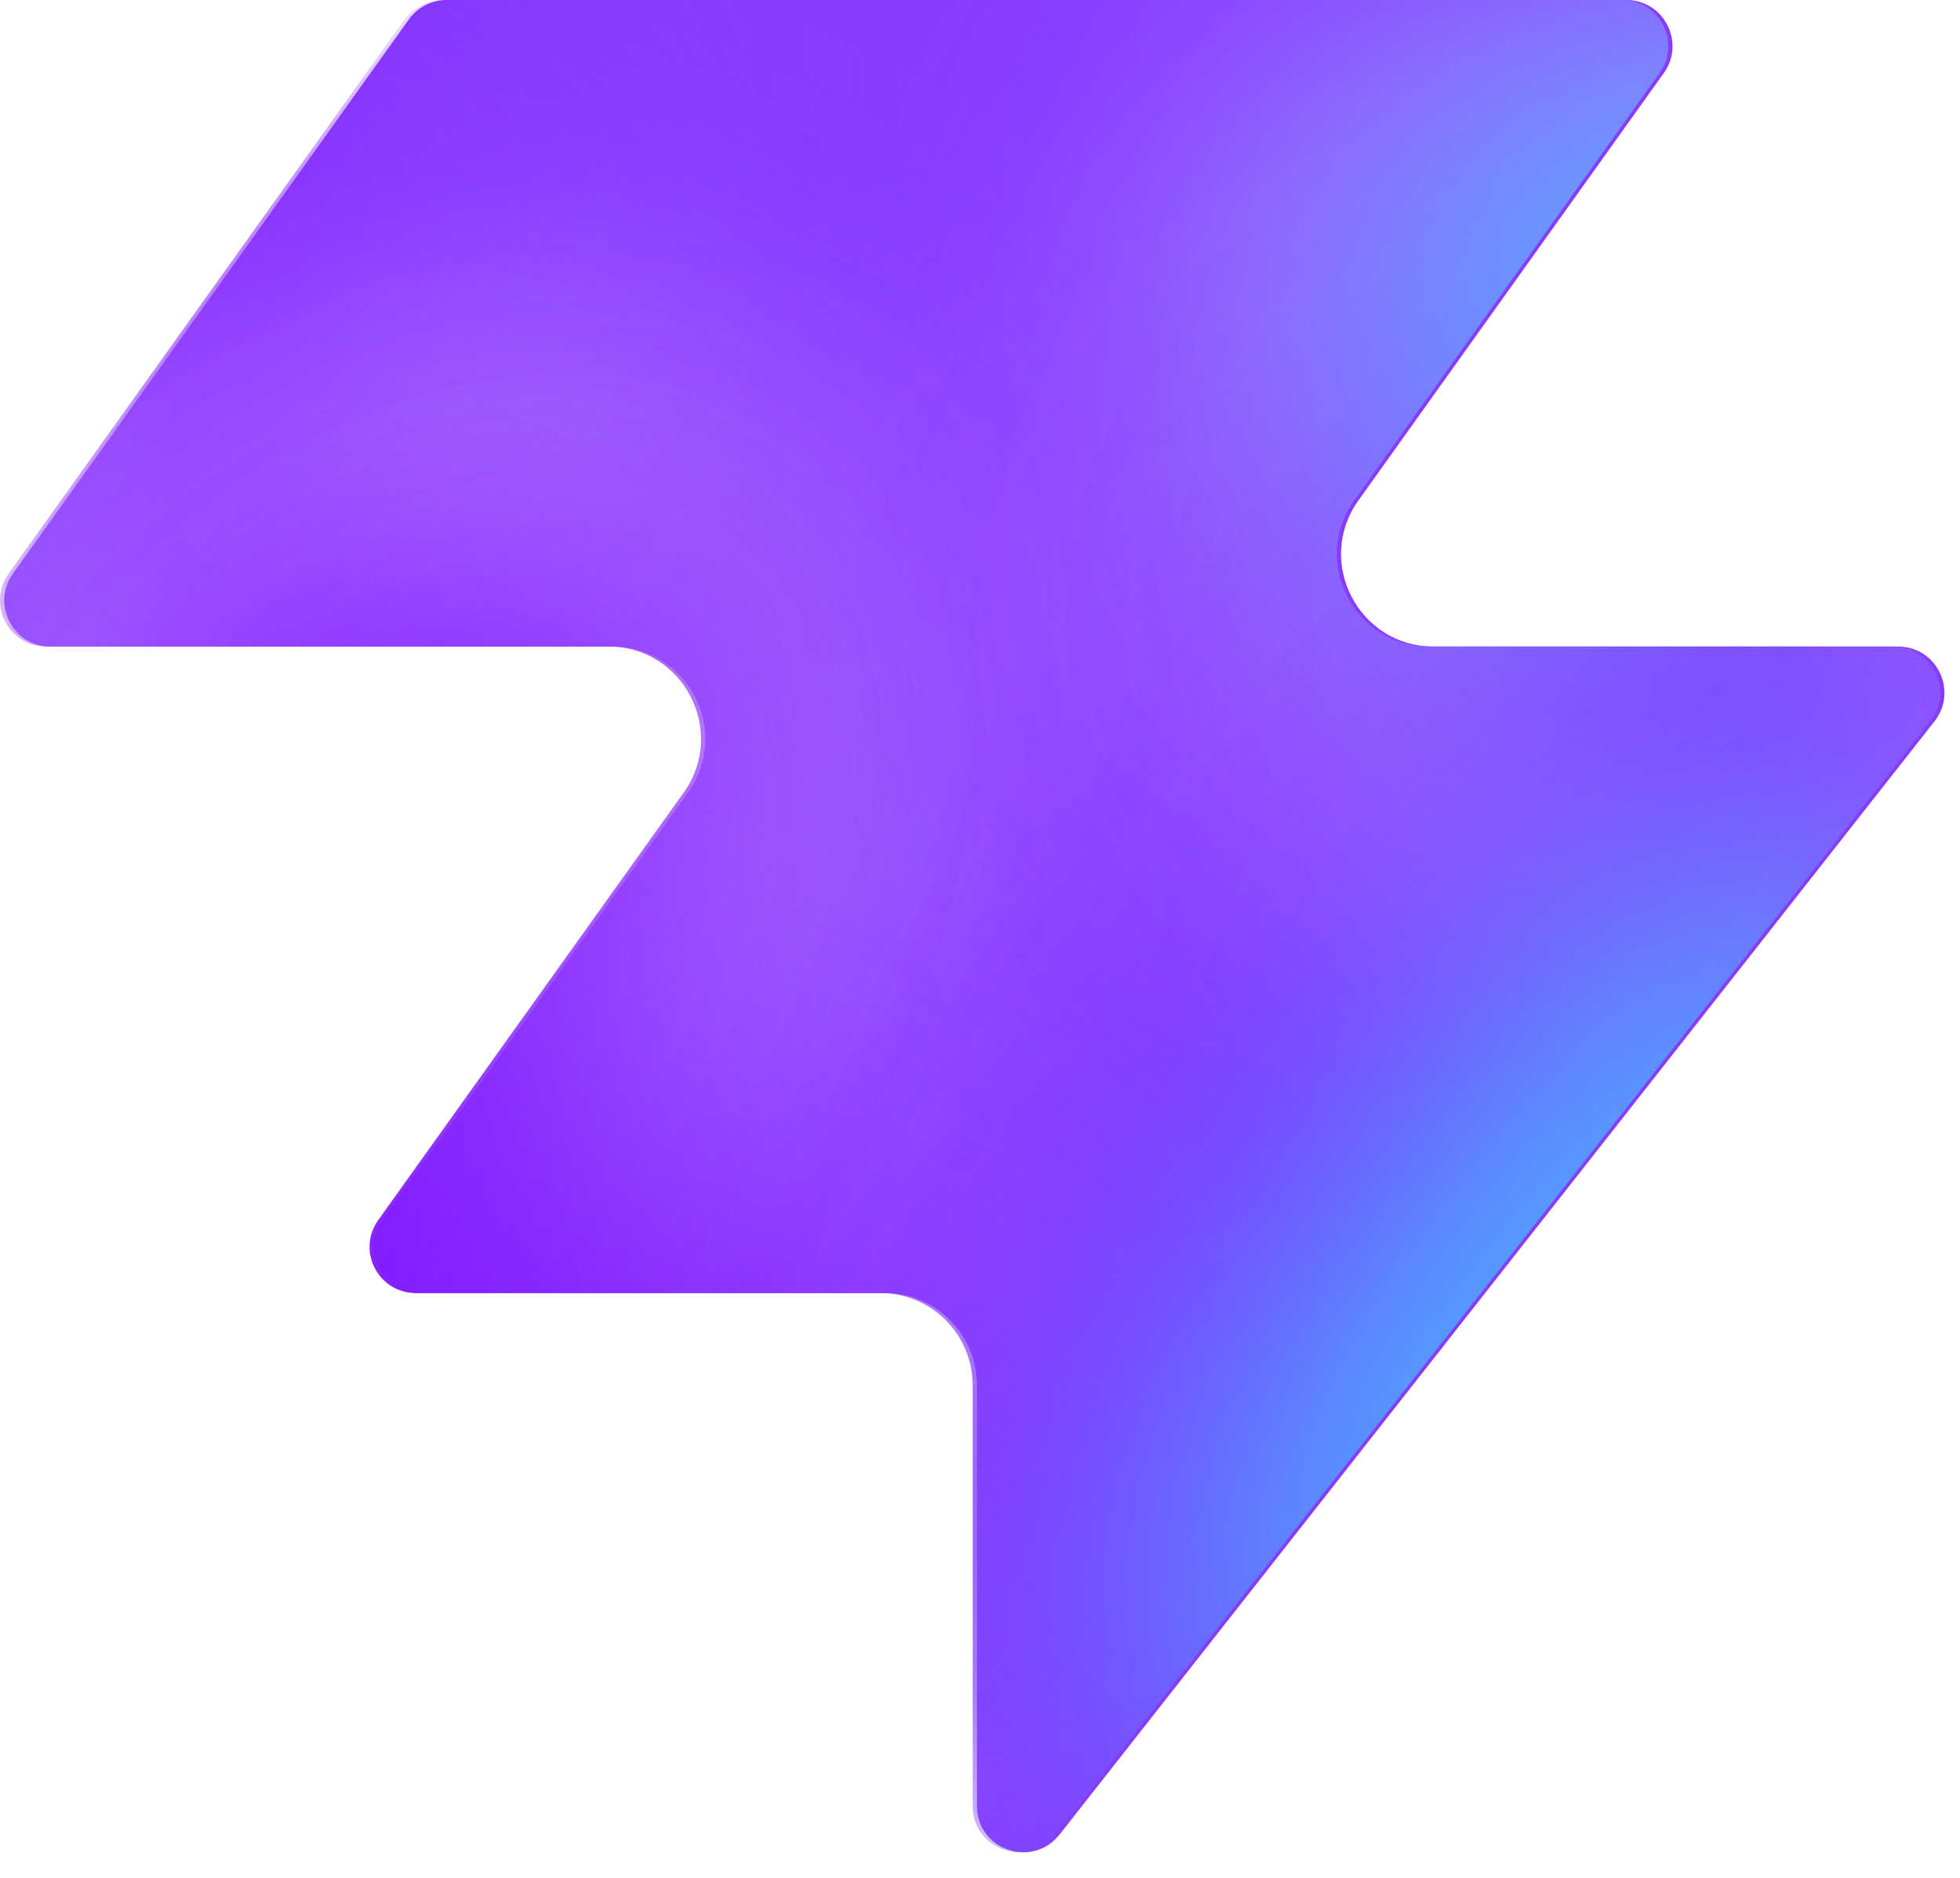
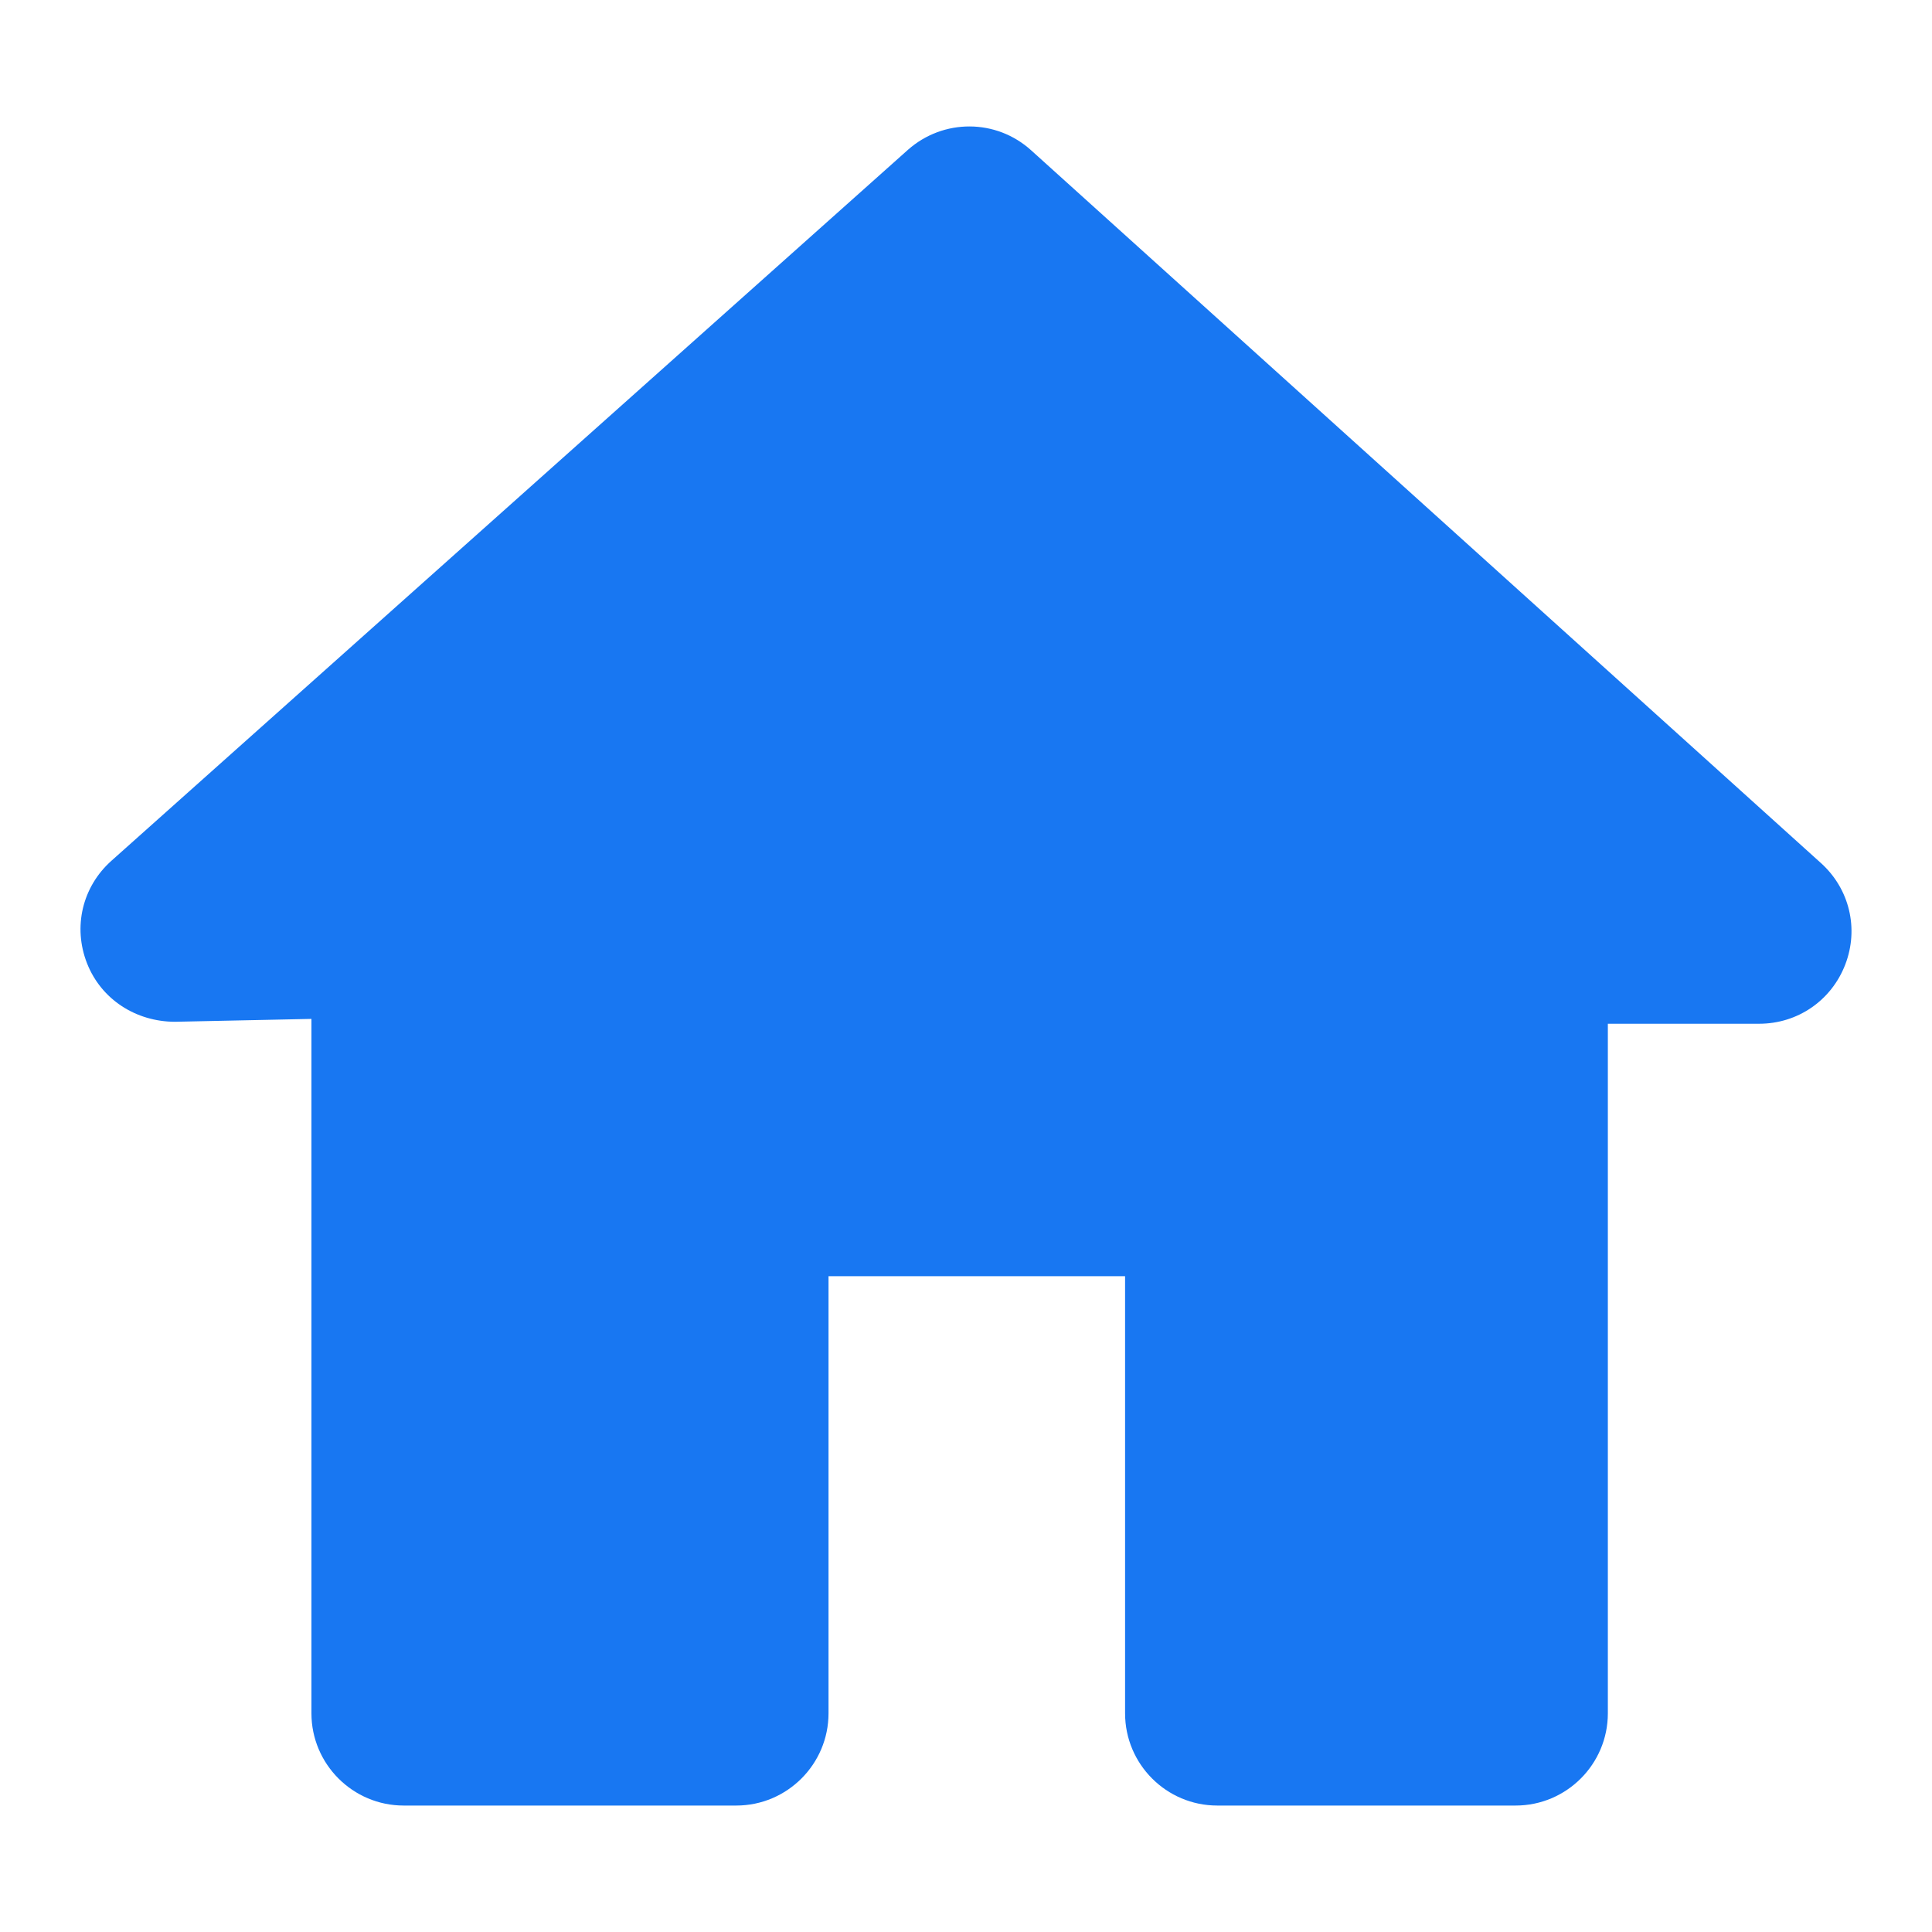
- <svg xmlns="http://www.w3.org/2000/svg" width="48" height="46" fill="none" viewBox="0 0 48 46">
-   <path fill="#863bff" d="M25.946 44.938c-.664.845-2.021.375-2.021-.698V33.937a2.26 2.26 0 0 0-2.262-2.262H10.287c-.92 0-1.456-1.04-.92-1.788l7.48-10.471c1.07-1.497 0-3.578-1.842-3.578H1.237c-.92 0-1.456-1.04-.92-1.788L10.013.474c.214-.297.556-.474.92-.474h28.894c.92 0 1.456 1.04.92 1.788l-7.48 10.471c-1.07 1.498 0 3.579 1.842 3.579h11.377c.943 0 1.473 1.088.89 1.83L25.947 44.94z" style="fill:#863bff;fill:color(display-p3 .525 .23 1);fill-opacity:1" />
-   <mask id="a" width="48" height="46" x="0" y="0" maskUnits="userSpaceOnUse" style="mask-type:alpha">
-     <path fill="#000" d="M25.842 44.938c-.664.844-2.021.375-2.021-.698V33.937a2.26 2.26 0 0 0-2.262-2.262H10.183c-.92 0-1.456-1.04-.92-1.788l7.48-10.471c1.07-1.498 0-3.579-1.842-3.579H1.133c-.92 0-1.456-1.04-.92-1.787L9.91.473c.214-.297.556-.474.92-.474h28.894c.92 0 1.456 1.04.92 1.788l-7.48 10.471c-1.07 1.498 0 3.578 1.842 3.578h11.377c.943 0 1.473 1.088.89 1.832L25.843 44.94z" style="fill:#000;fill-opacity:1" />
-   </mask>
-   <g mask="url(#a)">
-     <g filter="url(#b)">
-       <ellipse cx="5.508" cy="14.704" fill="#ede6ff" rx="5.508" ry="14.704" style="fill:#ede6ff;fill:color(display-p3 .927 .903 1);fill-opacity:1" transform="matrix(.00324 1 1 -.00324 -4.47 31.516)" />
-     </g>
-     <g filter="url(#c)">
-       <ellipse cx="10.399" cy="29.851" fill="#ede6ff" rx="10.399" ry="29.851" style="fill:#ede6ff;fill:color(display-p3 .927 .903 1);fill-opacity:1" transform="matrix(.00324 1 1 -.00324 -39.328 7.883)" />
-     </g>
-     <g filter="url(#d)">
-       <ellipse cx="5.508" cy="30.487" fill="#7e14ff" rx="5.508" ry="30.487" style="fill:#7e14ff;fill:color(display-p3 .492 .077 1);fill-opacity:1" transform="rotate(89.814 -25.913 -14.639)scale(1 -1)" />
-     </g>
-     <g filter="url(#e)">
-       <ellipse cx="5.508" cy="30.599" fill="#7e14ff" rx="5.508" ry="30.599" style="fill:#7e14ff;fill:color(display-p3 .492 .077 1);fill-opacity:1" transform="rotate(89.814 -32.644 -3.334)scale(1 -1)" />
-     </g>
-     <g filter="url(#f)">
-       <ellipse cx="5.508" cy="30.599" fill="#7e14ff" rx="5.508" ry="30.599" style="fill:#7e14ff;fill:color(display-p3 .492 .077 1);fill-opacity:1" transform="matrix(.00324 1 1 -.00324 -34.34 30.47)" />
-     </g>
-     <g filter="url(#g)">
-       <ellipse cx="14.072" cy="22.078" fill="#ede6ff" rx="14.072" ry="22.078" style="fill:#ede6ff;fill:color(display-p3 .927 .903 1);fill-opacity:1" transform="rotate(93.35 24.506 48.493)scale(-1 1)" />
-     </g>
-     <g filter="url(#h)">
-       <ellipse cx="3.47" cy="21.501" fill="#7e14ff" rx="3.47" ry="21.501" style="fill:#7e14ff;fill:color(display-p3 .492 .077 1);fill-opacity:1" transform="rotate(89.009 28.708 47.59)scale(-1 1)" />
-     </g>
-     <g filter="url(#i)">
-       <ellipse cx="3.47" cy="21.501" fill="#7e14ff" rx="3.47" ry="21.501" style="fill:#7e14ff;fill:color(display-p3 .492 .077 1);fill-opacity:1" transform="rotate(89.009 28.708 47.59)scale(-1 1)" />
-     </g>
-     <g filter="url(#j)">
-       <ellipse cx=".387" cy="8.972" fill="#7e14ff" rx="4.407" ry="29.108" style="fill:#7e14ff;fill:color(display-p3 .492 .077 1);fill-opacity:1" transform="rotate(39.51 .387 8.972)" />
-     </g>
-     <g filter="url(#k)">
-       <ellipse cx="47.523" cy="-6.092" fill="#7e14ff" rx="4.407" ry="29.108" style="fill:#7e14ff;fill:color(display-p3 .492 .077 1);fill-opacity:1" transform="rotate(37.892 47.523 -6.092)" />
-     </g>
-     <g filter="url(#l)">
-       <ellipse cx="41.412" cy="6.333" fill="#47bfff" rx="5.971" ry="9.665" style="fill:#47bfff;fill:color(display-p3 .28 .748 1);fill-opacity:1" transform="rotate(37.892 41.412 6.333)" />
-     </g>
-     <g filter="url(#m)">
-       <ellipse cx="-1.879" cy="38.332" fill="#7e14ff" rx="4.407" ry="29.108" style="fill:#7e14ff;fill:color(display-p3 .492 .077 1);fill-opacity:1" transform="rotate(37.892 -1.88 38.332)" />
-     </g>
-     <g filter="url(#n)">
-       <ellipse cx="-1.879" cy="38.332" fill="#7e14ff" rx="4.407" ry="29.108" style="fill:#7e14ff;fill:color(display-p3 .492 .077 1);fill-opacity:1" transform="rotate(37.892 -1.88 38.332)" />
-     </g>
-     <g filter="url(#o)">
-       <ellipse cx="35.651" cy="29.907" fill="#7e14ff" rx="4.407" ry="29.108" style="fill:#7e14ff;fill:color(display-p3 .492 .077 1);fill-opacity:1" transform="rotate(37.892 35.651 29.907)" />
-     </g>
-     <g filter="url(#p)">
-       <ellipse cx="38.418" cy="32.4" fill="#47bfff" rx="5.971" ry="15.297" style="fill:#47bfff;fill:color(display-p3 .28 .748 1);fill-opacity:1" transform="rotate(37.892 38.418 32.4)" />
-     </g>
-   </g>
-   <defs>
-     <filter id="b" width="60.045" height="41.654" x="-19.77" y="16.149" color-interpolation-filters="sRGB" filterUnits="userSpaceOnUse">
-       <feFlood flood-opacity="0" result="BackgroundImageFix" />
-       <feBlend in="SourceGraphic" in2="BackgroundImageFix" result="shape" />
-       <feGaussianBlur result="effect1_foregroundBlur_2002_17158" stdDeviation="7.659" />
-     </filter>
-     <filter id="c" width="90.34" height="51.437" x="-54.613" y="-7.533" color-interpolation-filters="sRGB" filterUnits="userSpaceOnUse">
-       <feFlood flood-opacity="0" result="BackgroundImageFix" />
-       <feBlend in="SourceGraphic" in2="BackgroundImageFix" result="shape" />
-       <feGaussianBlur result="effect1_foregroundBlur_2002_17158" stdDeviation="7.659" />
-     </filter>
-     <filter id="d" width="79.355" height="29.4" x="-49.64" y="2.03" color-interpolation-filters="sRGB" filterUnits="userSpaceOnUse">
-       <feFlood flood-opacity="0" result="BackgroundImageFix" />
-       <feBlend in="SourceGraphic" in2="BackgroundImageFix" result="shape" />
-       <feGaussianBlur result="effect1_foregroundBlur_2002_17158" stdDeviation="4.596" />
-     </filter>
-     <filter id="e" width="79.579" height="29.4" x="-45.045" y="20.029" color-interpolation-filters="sRGB" filterUnits="userSpaceOnUse">
-       <feFlood flood-opacity="0" result="BackgroundImageFix" />
-       <feBlend in="SourceGraphic" in2="BackgroundImageFix" result="shape" />
-       <feGaussianBlur result="effect1_foregroundBlur_2002_17158" stdDeviation="4.596" />
-     </filter>
-     <filter id="f" width="79.579" height="29.4" x="-43.513" y="21.178" color-interpolation-filters="sRGB" filterUnits="userSpaceOnUse">
-       <feFlood flood-opacity="0" result="BackgroundImageFix" />
-       <feBlend in="SourceGraphic" in2="BackgroundImageFix" result="shape" />
-       <feGaussianBlur result="effect1_foregroundBlur_2002_17158" stdDeviation="4.596" />
-     </filter>
-     <filter id="g" width="74.749" height="58.852" x="15.756" y="-17.901" color-interpolation-filters="sRGB" filterUnits="userSpaceOnUse">
-       <feFlood flood-opacity="0" result="BackgroundImageFix" />
-       <feBlend in="SourceGraphic" in2="BackgroundImageFix" result="shape" />
-       <feGaussianBlur result="effect1_foregroundBlur_2002_17158" stdDeviation="7.659" />
-     </filter>
-     <filter id="h" width="61.377" height="25.362" x="23.548" y="2.284" color-interpolation-filters="sRGB" filterUnits="userSpaceOnUse">
-       <feFlood flood-opacity="0" result="BackgroundImageFix" />
-       <feBlend in="SourceGraphic" in2="BackgroundImageFix" result="shape" />
-       <feGaussianBlur result="effect1_foregroundBlur_2002_17158" stdDeviation="4.596" />
-     </filter>
-     <filter id="i" width="61.377" height="25.362" x="23.548" y="2.284" color-interpolation-filters="sRGB" filterUnits="userSpaceOnUse">
-       <feFlood flood-opacity="0" result="BackgroundImageFix" />
-       <feBlend in="SourceGraphic" in2="BackgroundImageFix" result="shape" />
-       <feGaussianBlur result="effect1_foregroundBlur_2002_17158" stdDeviation="4.596" />
-     </filter>
-     <filter id="j" width="56.045" height="63.649" x="-27.636" y="-22.853" color-interpolation-filters="sRGB" filterUnits="userSpaceOnUse">
-       <feFlood flood-opacity="0" result="BackgroundImageFix" />
-       <feBlend in="SourceGraphic" in2="BackgroundImageFix" result="shape" />
-       <feGaussianBlur result="effect1_foregroundBlur_2002_17158" stdDeviation="4.596" />
-     </filter>
-     <filter id="k" width="54.814" height="64.646" x="20.116" y="-38.415" color-interpolation-filters="sRGB" filterUnits="userSpaceOnUse">
-       <feFlood flood-opacity="0" result="BackgroundImageFix" />
-       <feBlend in="SourceGraphic" in2="BackgroundImageFix" result="shape" />
-       <feGaussianBlur result="effect1_foregroundBlur_2002_17158" stdDeviation="4.596" />
-     </filter>
-     <filter id="l" width="33.541" height="35.313" x="24.641" y="-11.323" color-interpolation-filters="sRGB" filterUnits="userSpaceOnUse">
-       <feFlood flood-opacity="0" result="BackgroundImageFix" />
-       <feBlend in="SourceGraphic" in2="BackgroundImageFix" result="shape" />
-       <feGaussianBlur result="effect1_foregroundBlur_2002_17158" stdDeviation="4.596" />
-     </filter>
-     <filter id="m" width="54.814" height="64.646" x="-29.286" y="6.009" color-interpolation-filters="sRGB" filterUnits="userSpaceOnUse">
-       <feFlood flood-opacity="0" result="BackgroundImageFix" />
-       <feBlend in="SourceGraphic" in2="BackgroundImageFix" result="shape" />
-       <feGaussianBlur result="effect1_foregroundBlur_2002_17158" stdDeviation="4.596" />
-     </filter>
-     <filter id="n" width="54.814" height="64.646" x="-29.286" y="6.009" color-interpolation-filters="sRGB" filterUnits="userSpaceOnUse">
-       <feFlood flood-opacity="0" result="BackgroundImageFix" />
-       <feBlend in="SourceGraphic" in2="BackgroundImageFix" result="shape" />
-       <feGaussianBlur result="effect1_foregroundBlur_2002_17158" stdDeviation="4.596" />
-     </filter>
-     <filter id="o" width="54.814" height="64.646" x="8.244" y="-2.416" color-interpolation-filters="sRGB" filterUnits="userSpaceOnUse">
-       <feFlood flood-opacity="0" result="BackgroundImageFix" />
-       <feBlend in="SourceGraphic" in2="BackgroundImageFix" result="shape" />
-       <feGaussianBlur result="effect1_foregroundBlur_2002_17158" stdDeviation="4.596" />
-     </filter>
-     <filter id="p" width="39.409" height="43.623" x="18.713" y="10.588" color-interpolation-filters="sRGB" filterUnits="userSpaceOnUse">
-       <feFlood flood-opacity="0" result="BackgroundImageFix" />
-       <feBlend in="SourceGraphic" in2="BackgroundImageFix" result="shape" />
-       <feGaussianBlur result="effect1_foregroundBlur_2002_17158" stdDeviation="4.596" />
-     </filter>
-   </defs>
+ <svg xmlns="http://www.w3.org/2000/svg" version="1.1" id="Capa_1" x="0px" y="0px" viewBox="0 0 1200 1200" enable-background="new 0 0 1200 1200" xml:space="preserve">
+   <path fill="#1877F2" d="M1131.025,536.063L640.47,93.366c-21.694-19.666-54.6-19.771-76.571-0.279L69.22,534.631  c-18.092,16.138-24.034,41.15-15.159,63.717c8.872,22.531,30.497,36.225,54.528,36.294l84.851-1.782v431.31  c0,31.579,25.712,57.289,57.29,57.289h206.589c31.579,0,57.29-25.71,57.29-57.289V792.677h184.198v271.493  c0,31.579,25.674,57.289,57.253,57.289h185.317c31.579,0,57.287-25.71,57.287-57.289V635.866h93.969  c23.892,0,44.889-14.428,53.48-36.75C1154.709,576.829,1148.77,552.062,1131.025,536.063z" />
</svg>
